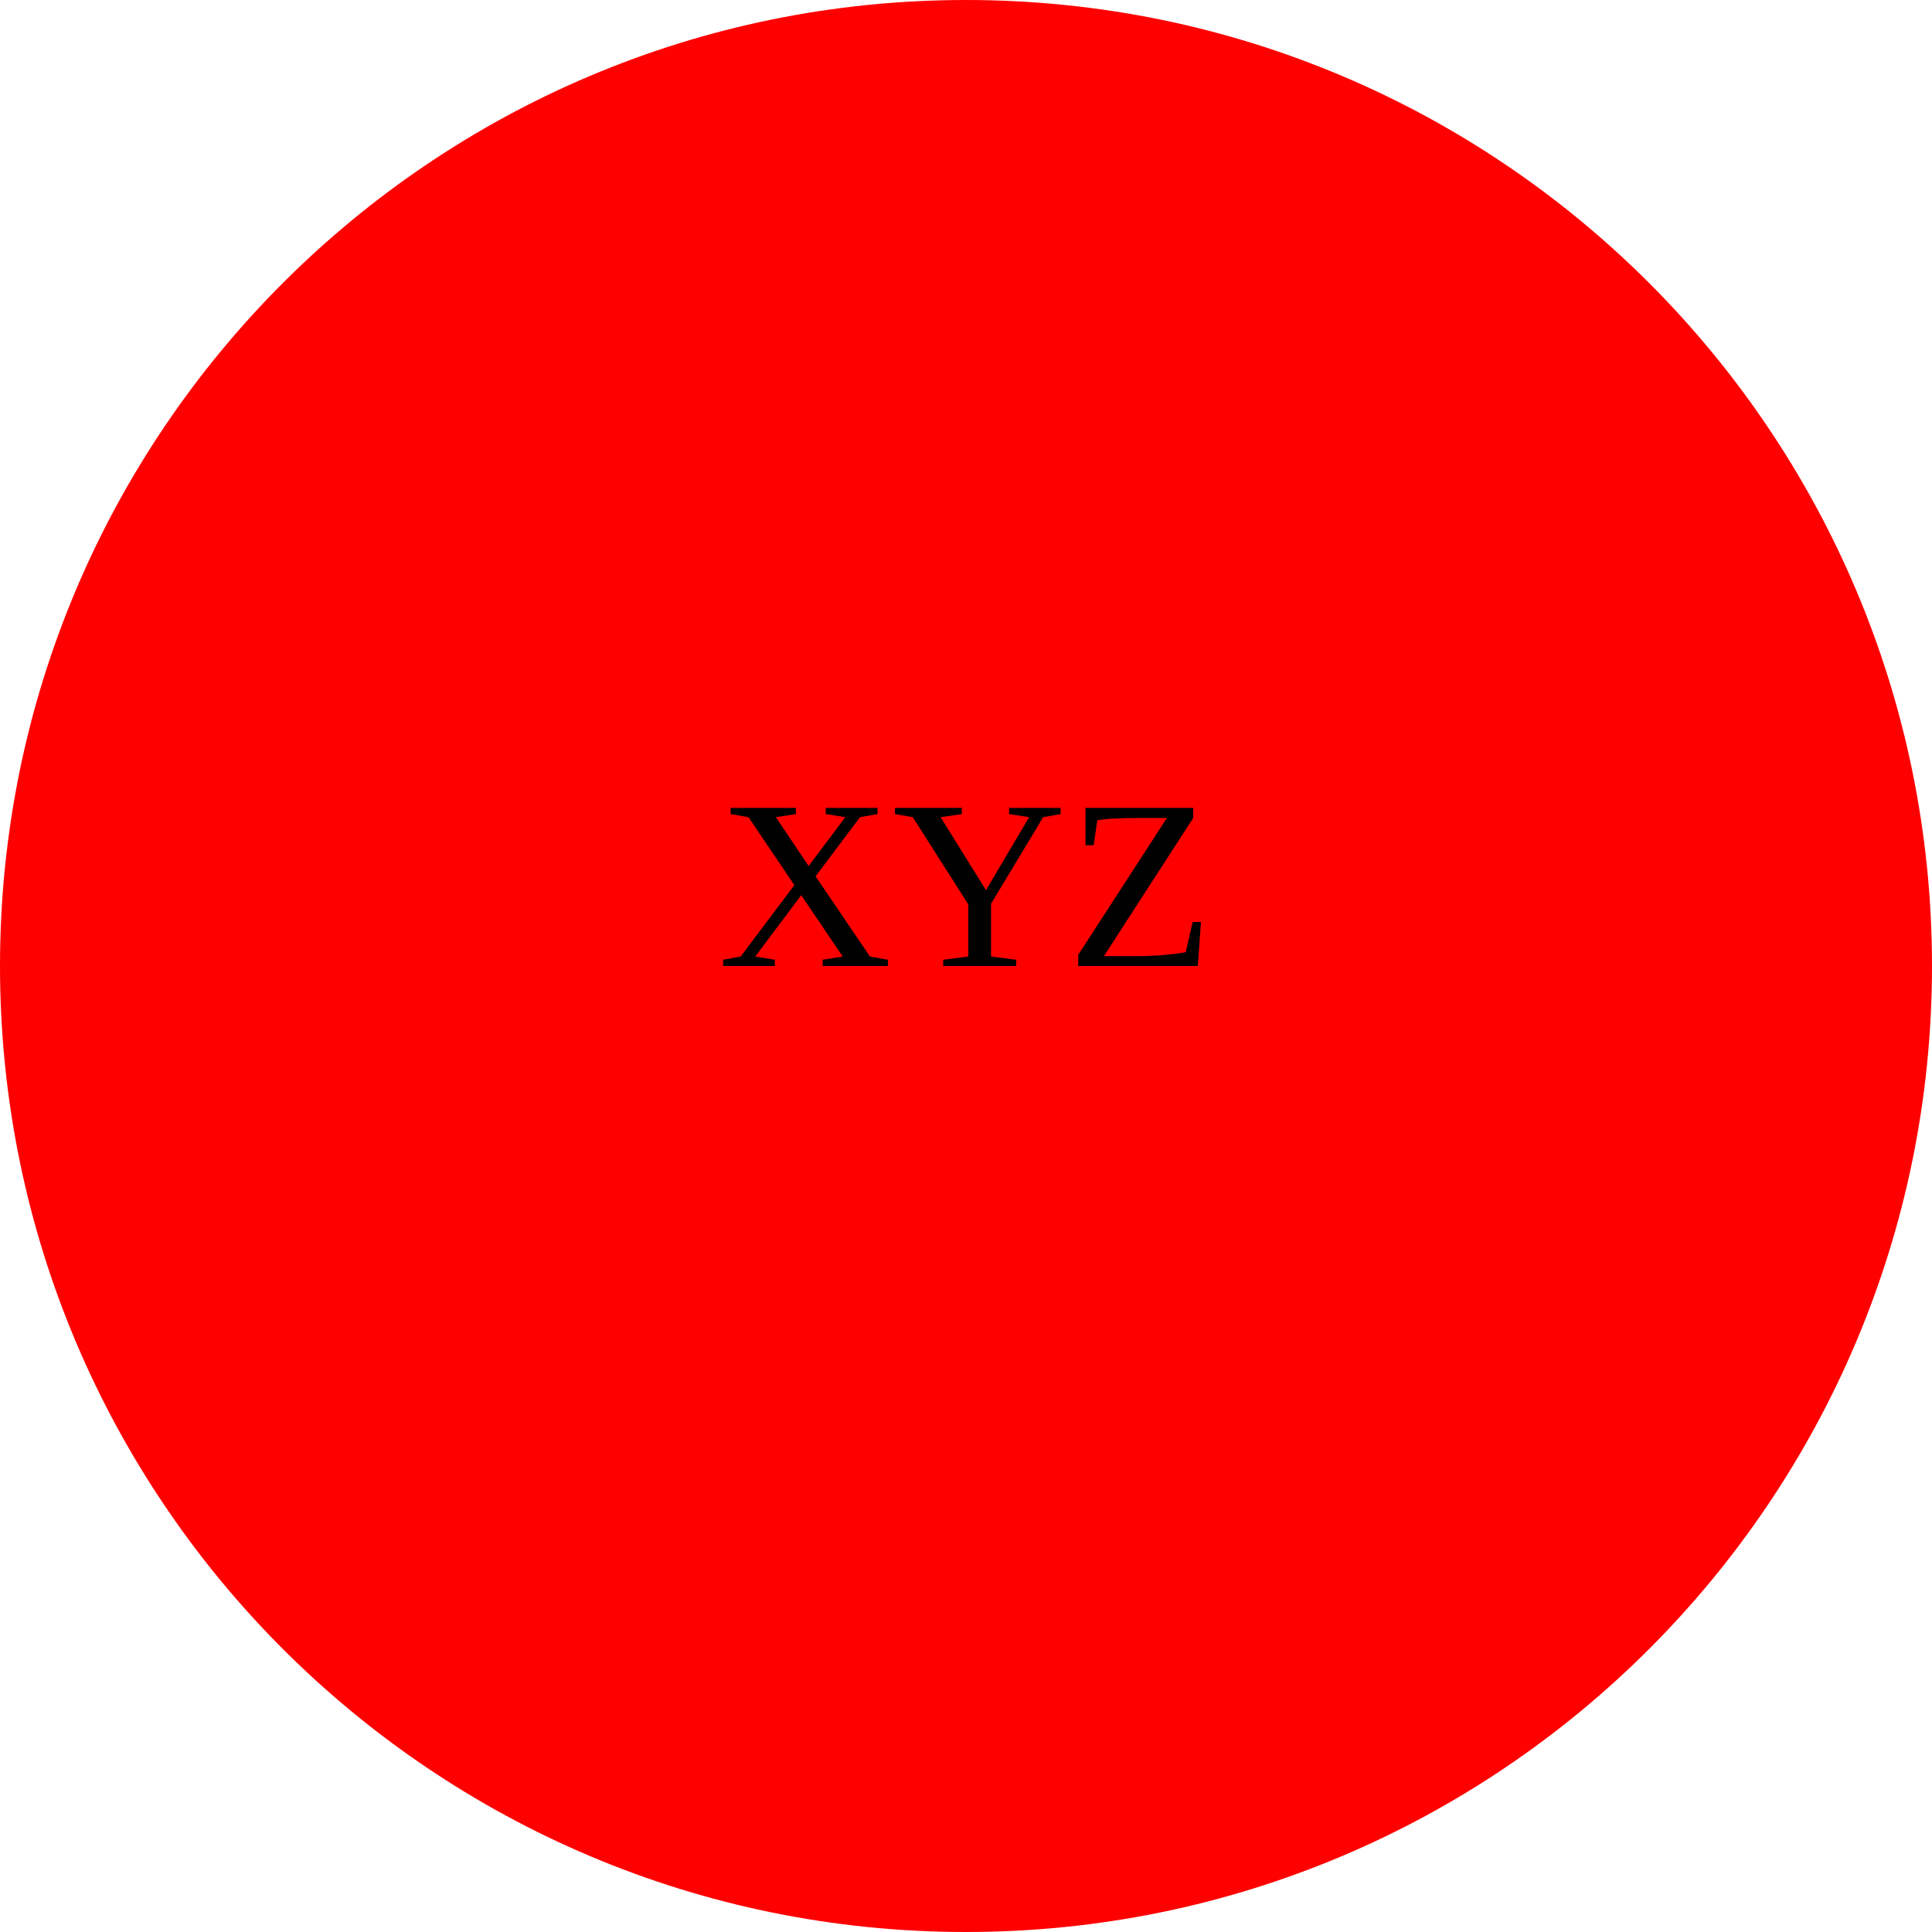
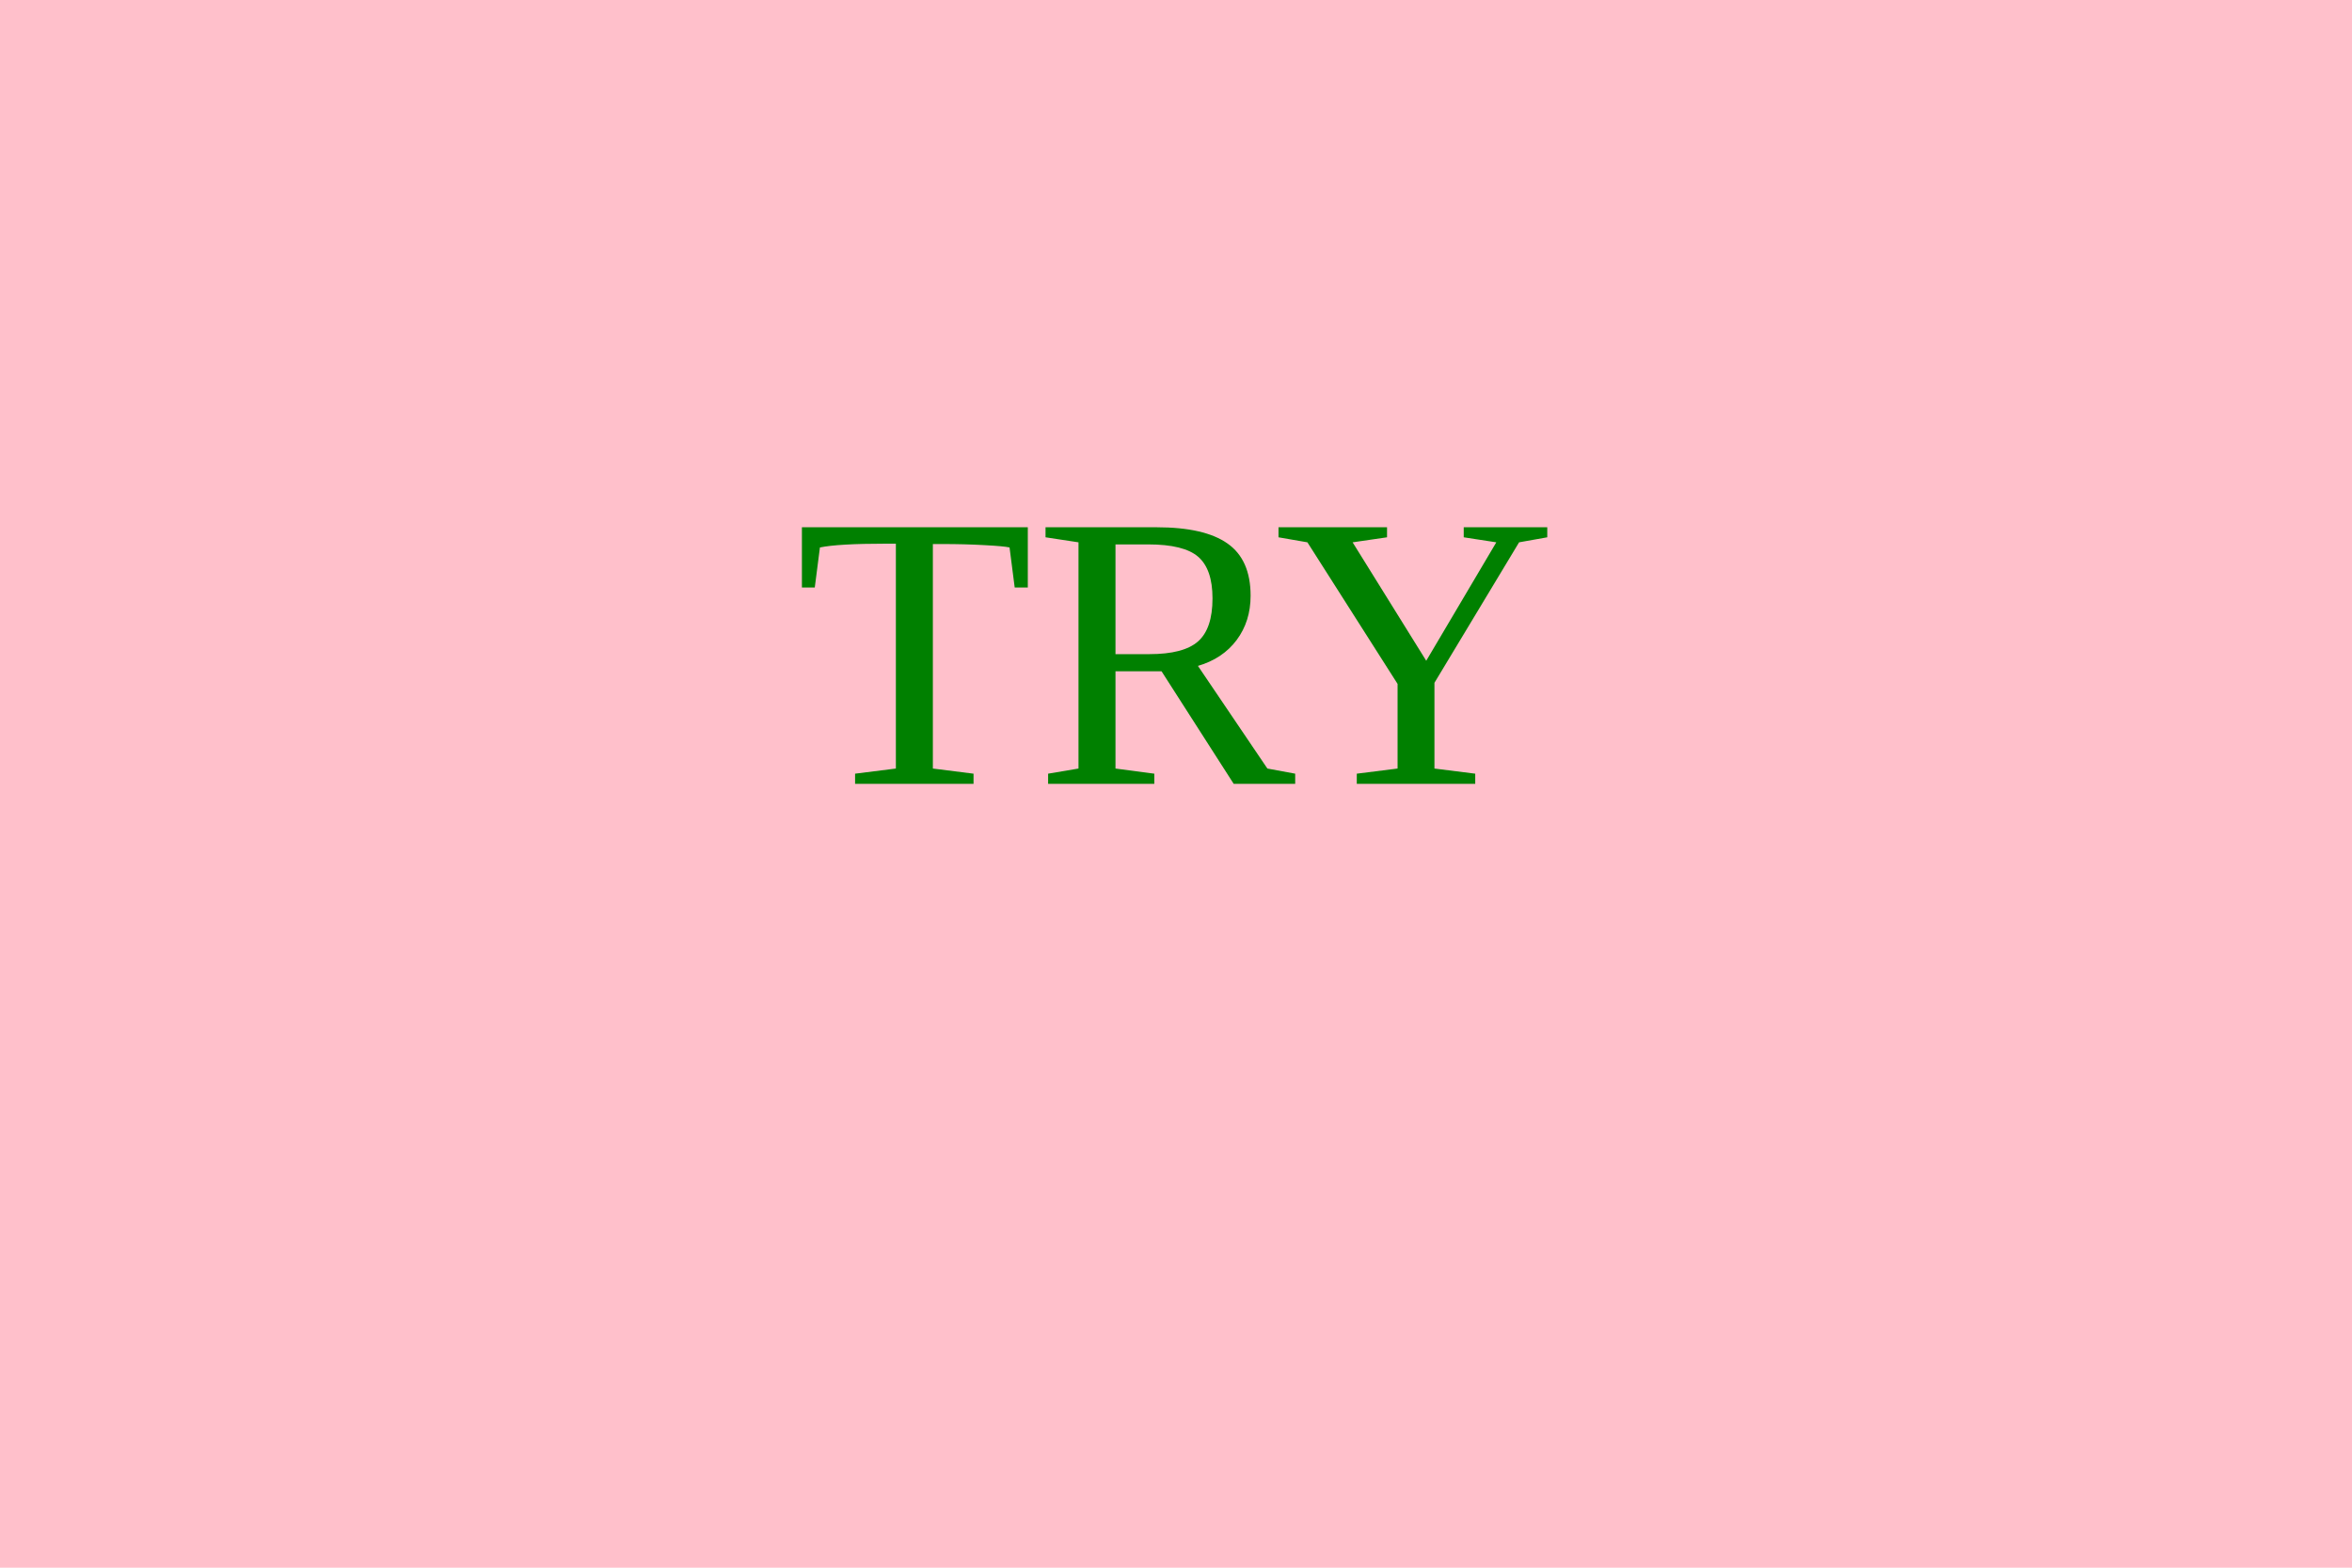
<svg xmlns="http://www.w3.org/2000/svg" width="100%" height="100%">
  <g transform="translate(-50%, -50%)">
-     <circle r="200px" fill="red" cx="50%" cy="50%" />
-     <text x="50%" y="50%" text-anchor="middle" fill="black" font-size="50px">XYZ</text>
+     <rect width="300px" height="200px" fill="pink" x="50%" y="50%" transform="translate(-150, -100)" />
+     <text x="50%" y="50%" text-anchor="middle" fill="green" font-size="50px">TRY</text>
  </g>
</svg>
